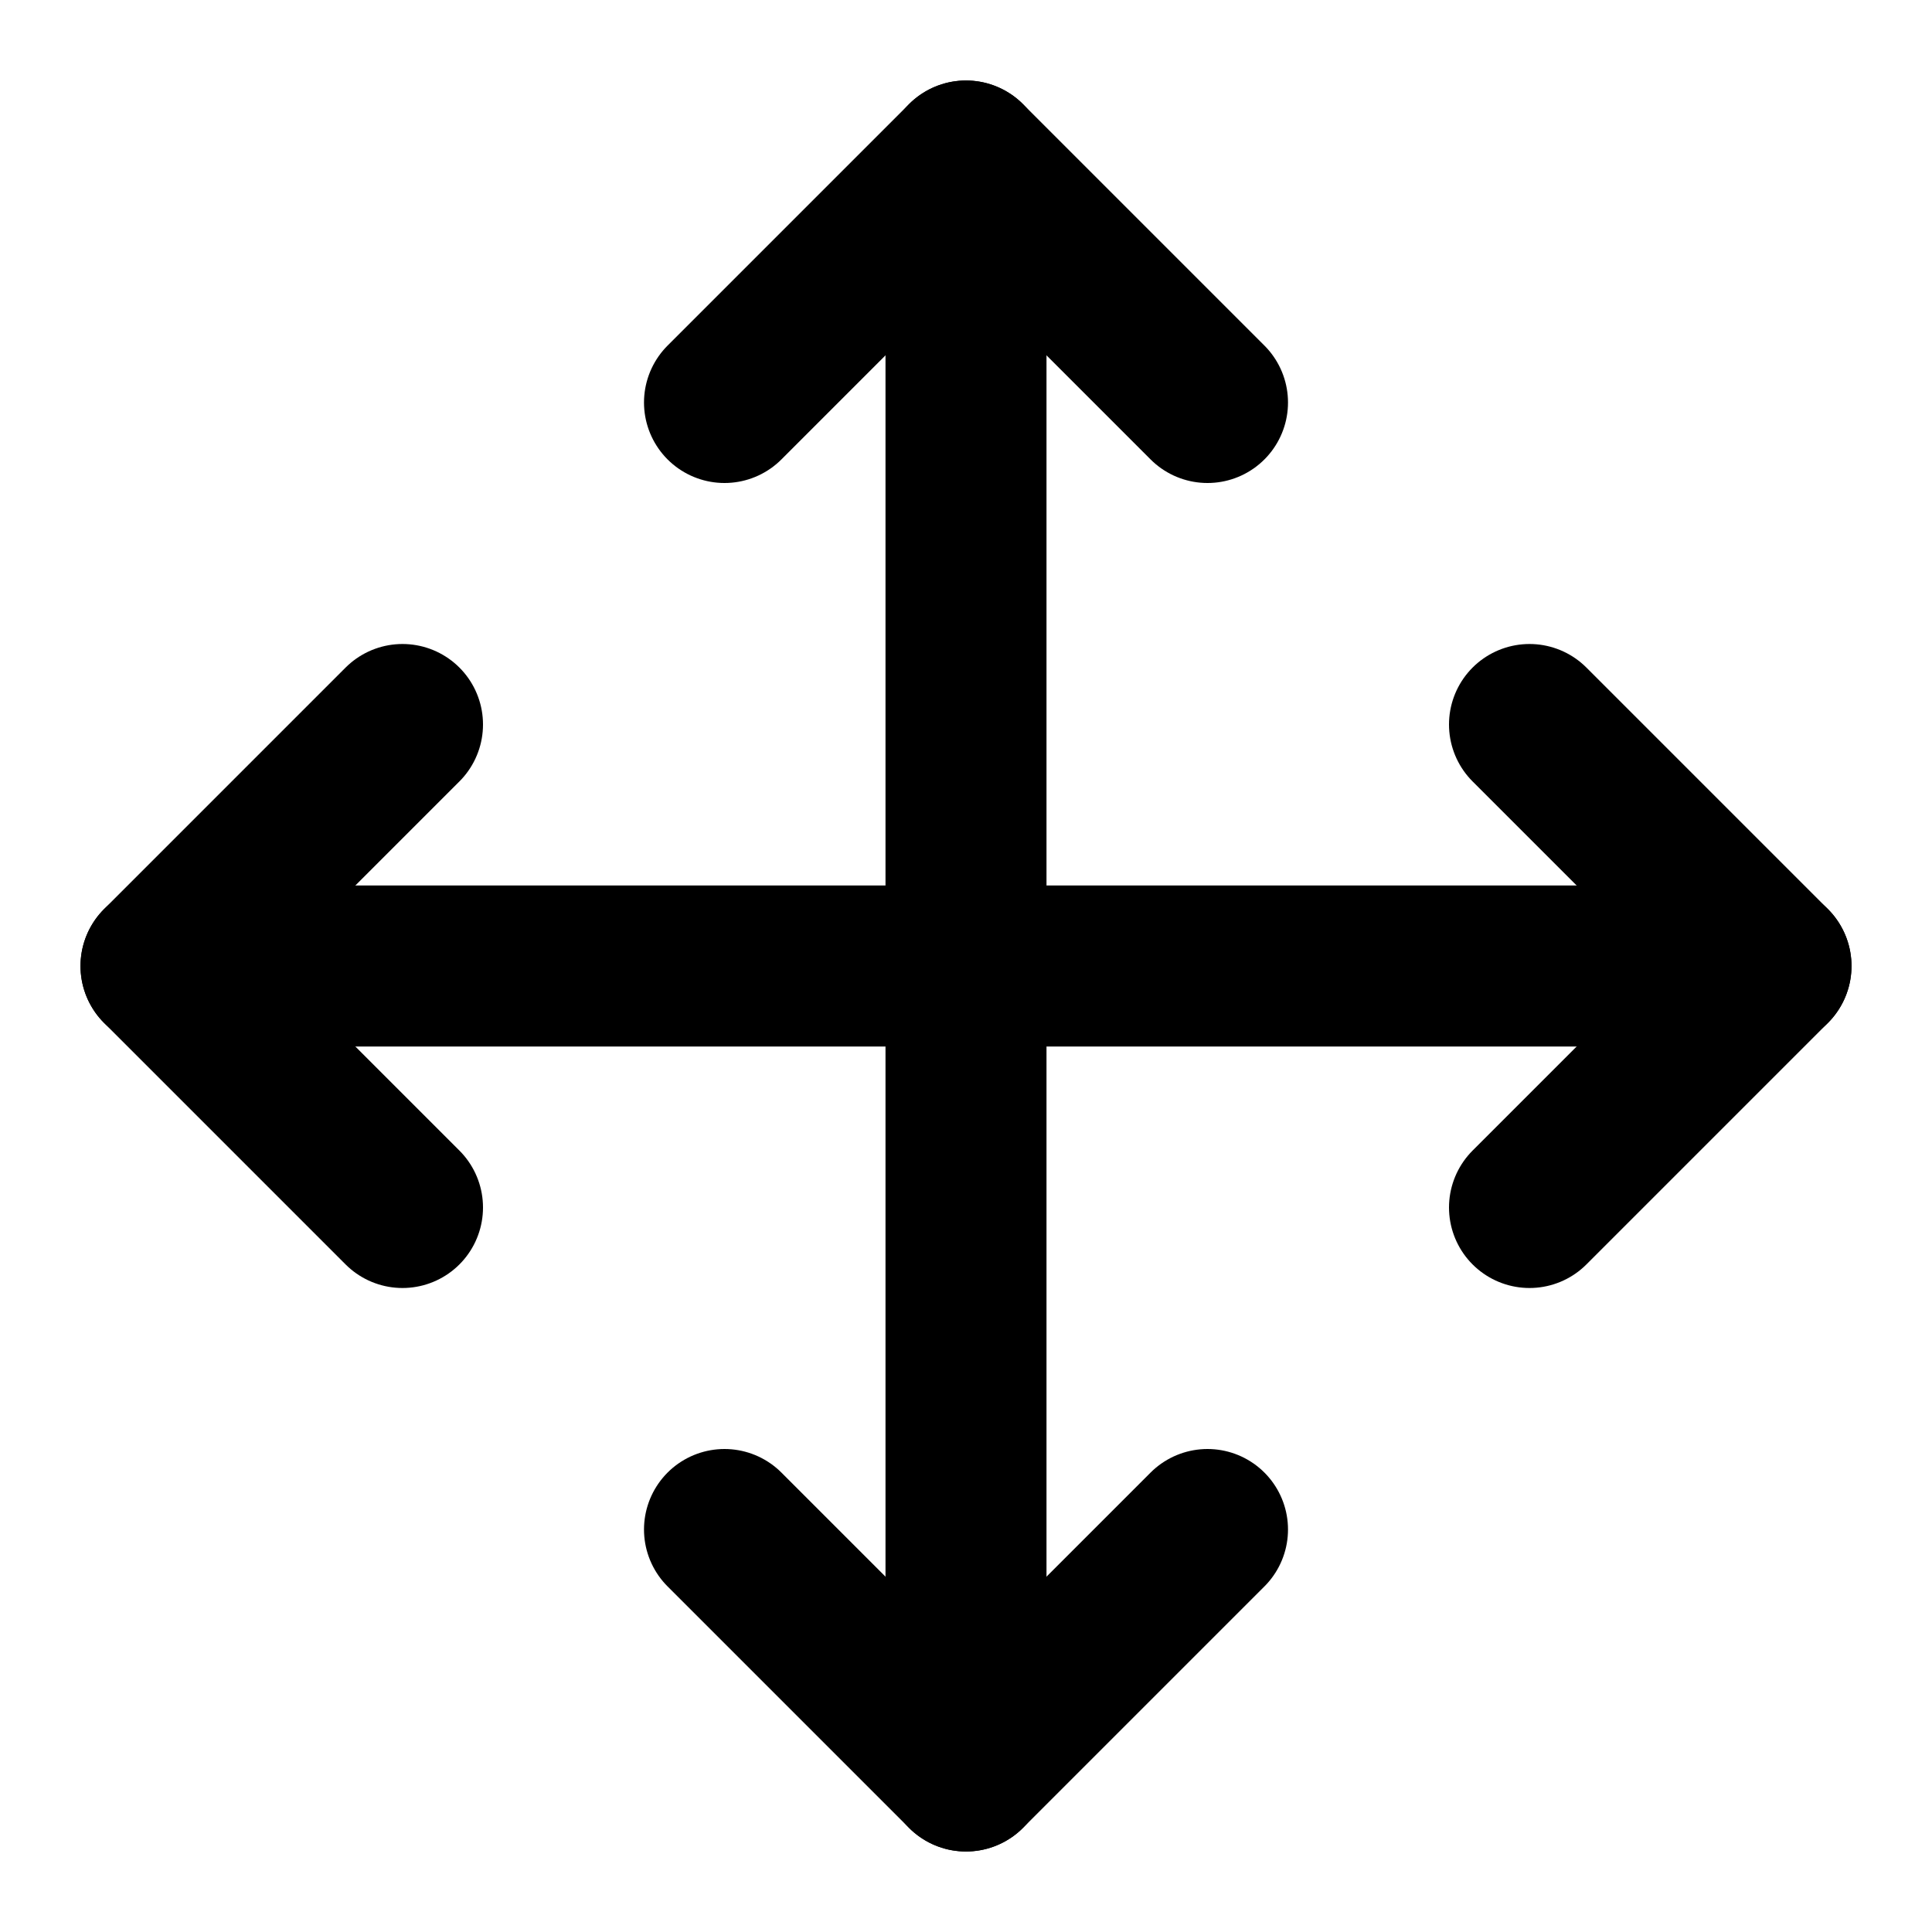
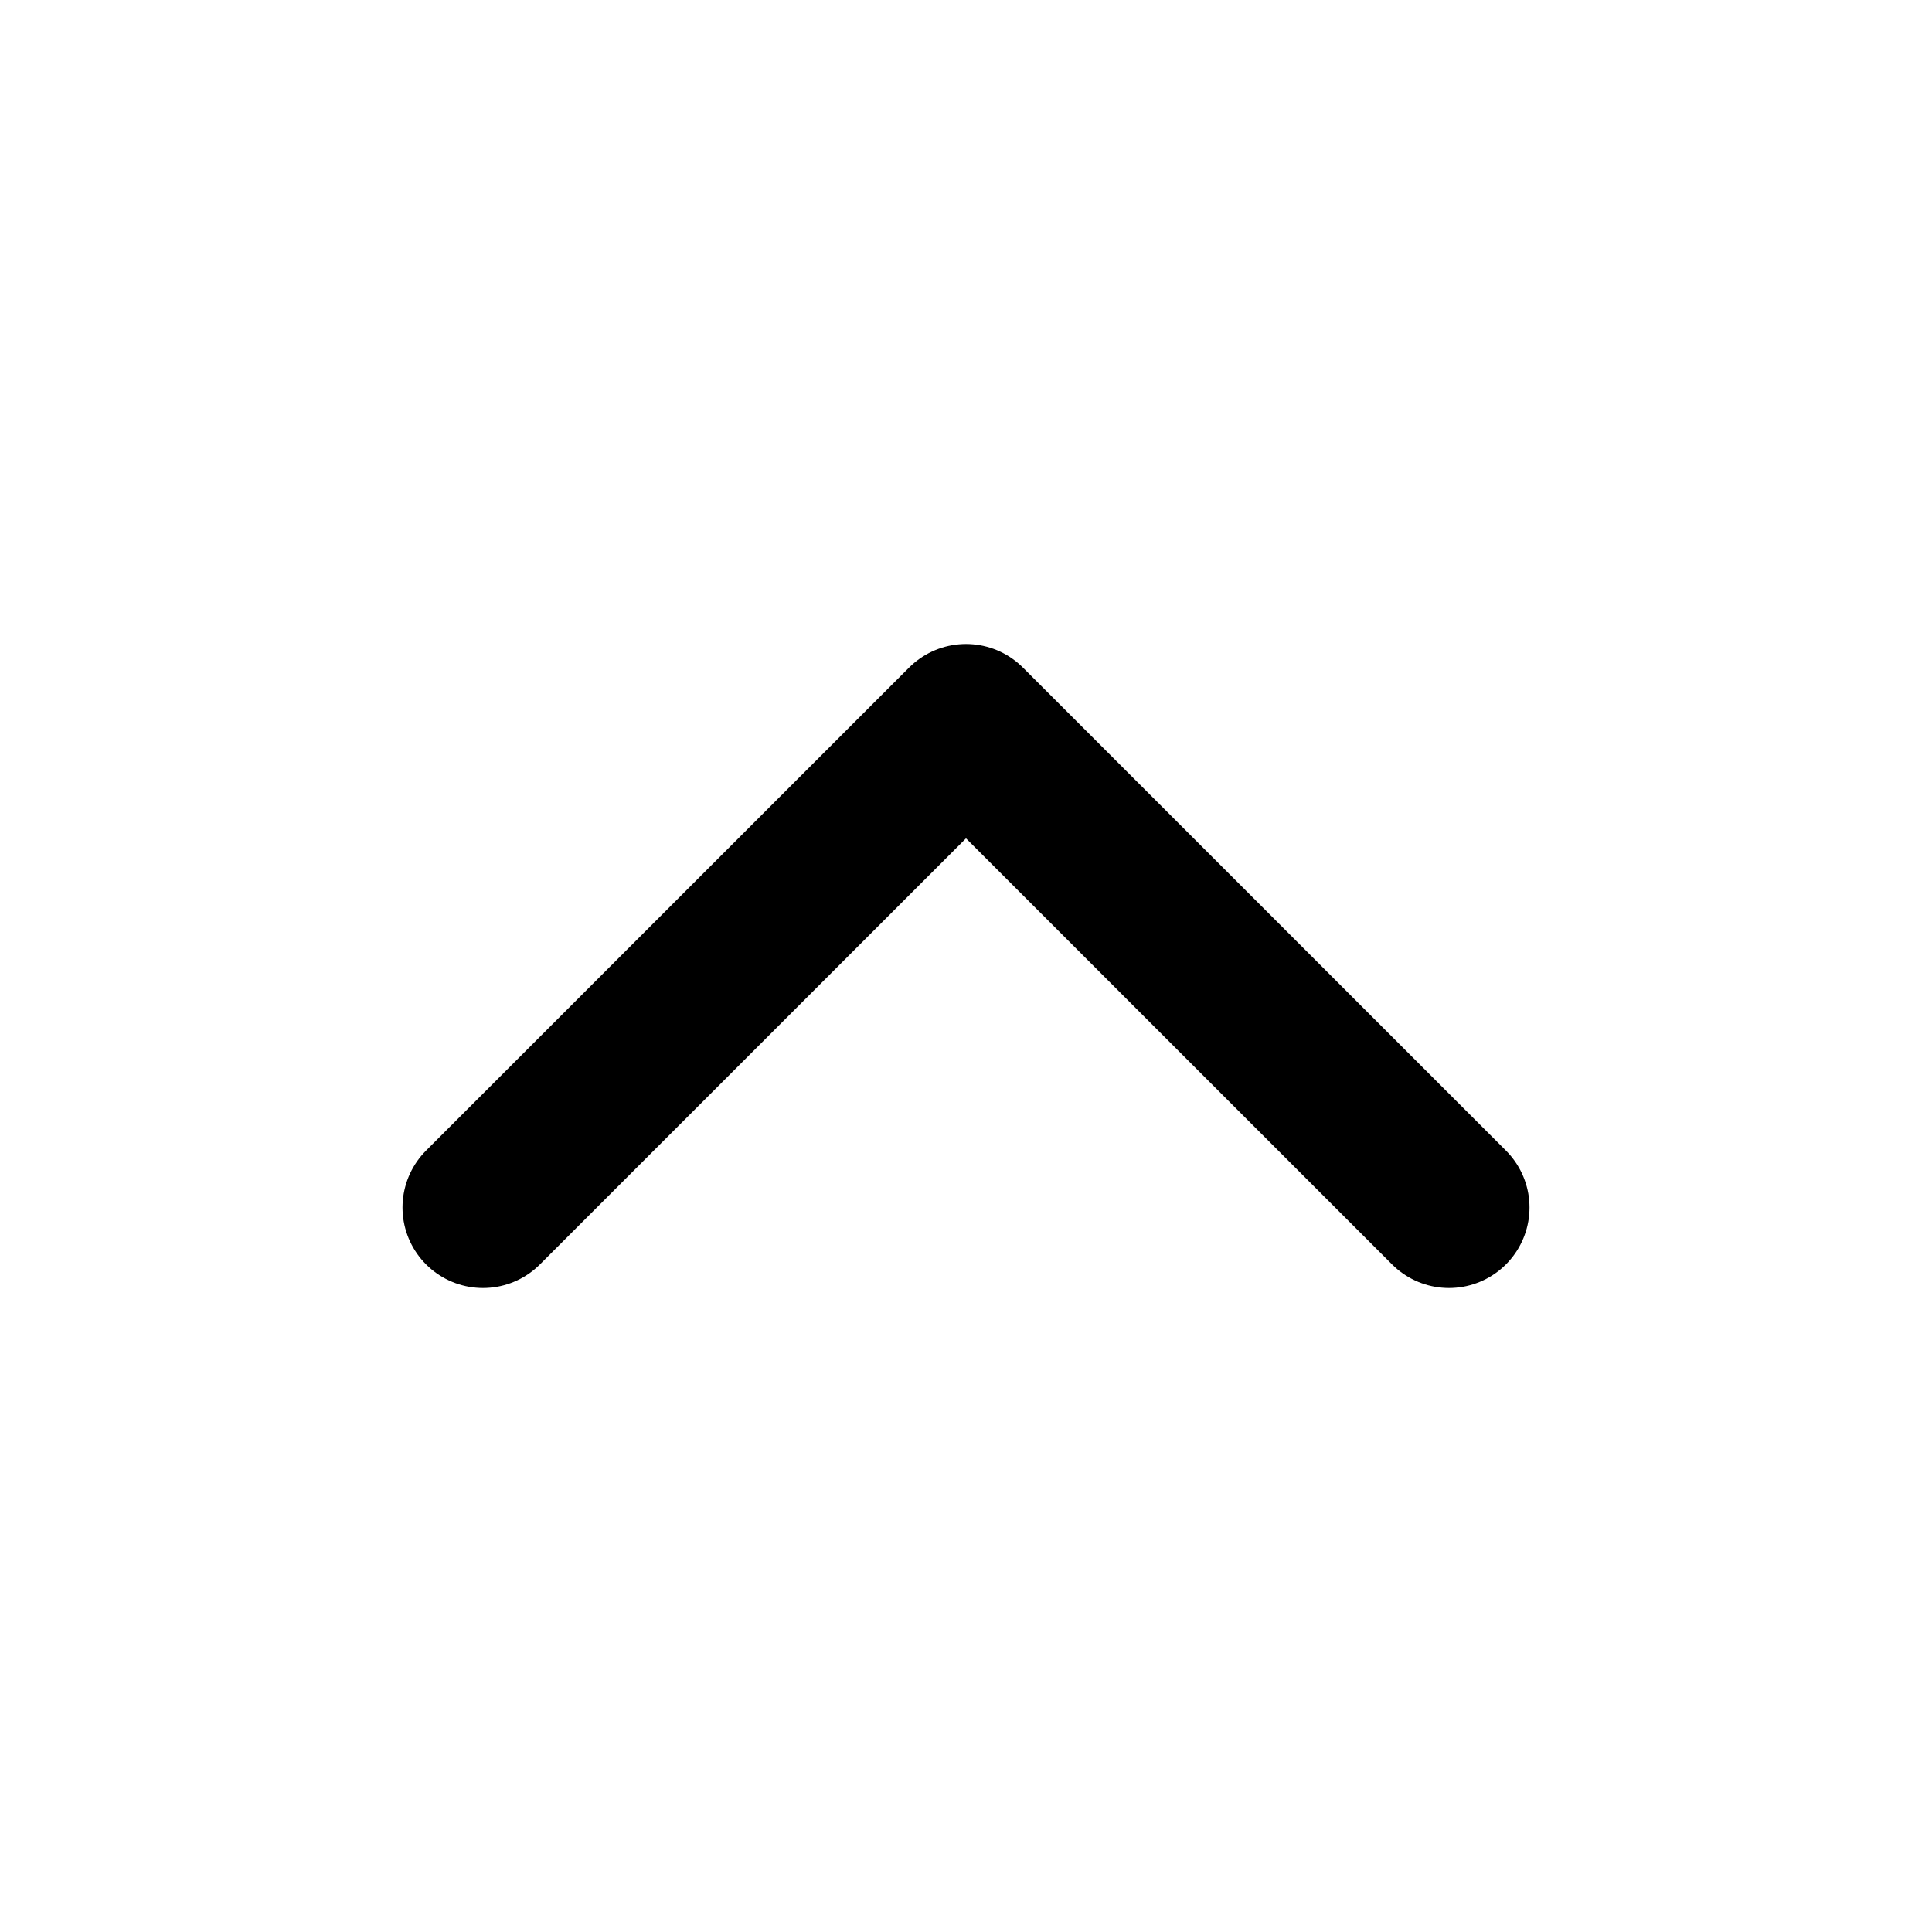
- <svg xmlns="http://www.w3.org/2000/svg" class="lucide lucide-move" width="24" height="24" viewBox="0 0 24 24" fill="none" stroke="currentColor" stroke-width="2" stroke-linecap="round" stroke-linejoin="round">
-   <path d="M12 2v20" />
-   <path d="m15 19-3 3-3-3" />
-   <path d="m19 9 3 3-3 3" />
-   <path d="M2 12h20" />
-   <path d="m5 9-3 3 3 3" />
-   <path d="m9 5 3-3 3 3" />
+ <svg xmlns="http://www.w3.org/2000/svg" class="lucide lucide-chevron-up" width="24" height="24" viewBox="0 0 24 24" fill="none" stroke="currentColor" stroke-width="2" stroke-linecap="round" stroke-linejoin="round">
+   <path d="m18 15-6-6-6 6" />
</svg>
